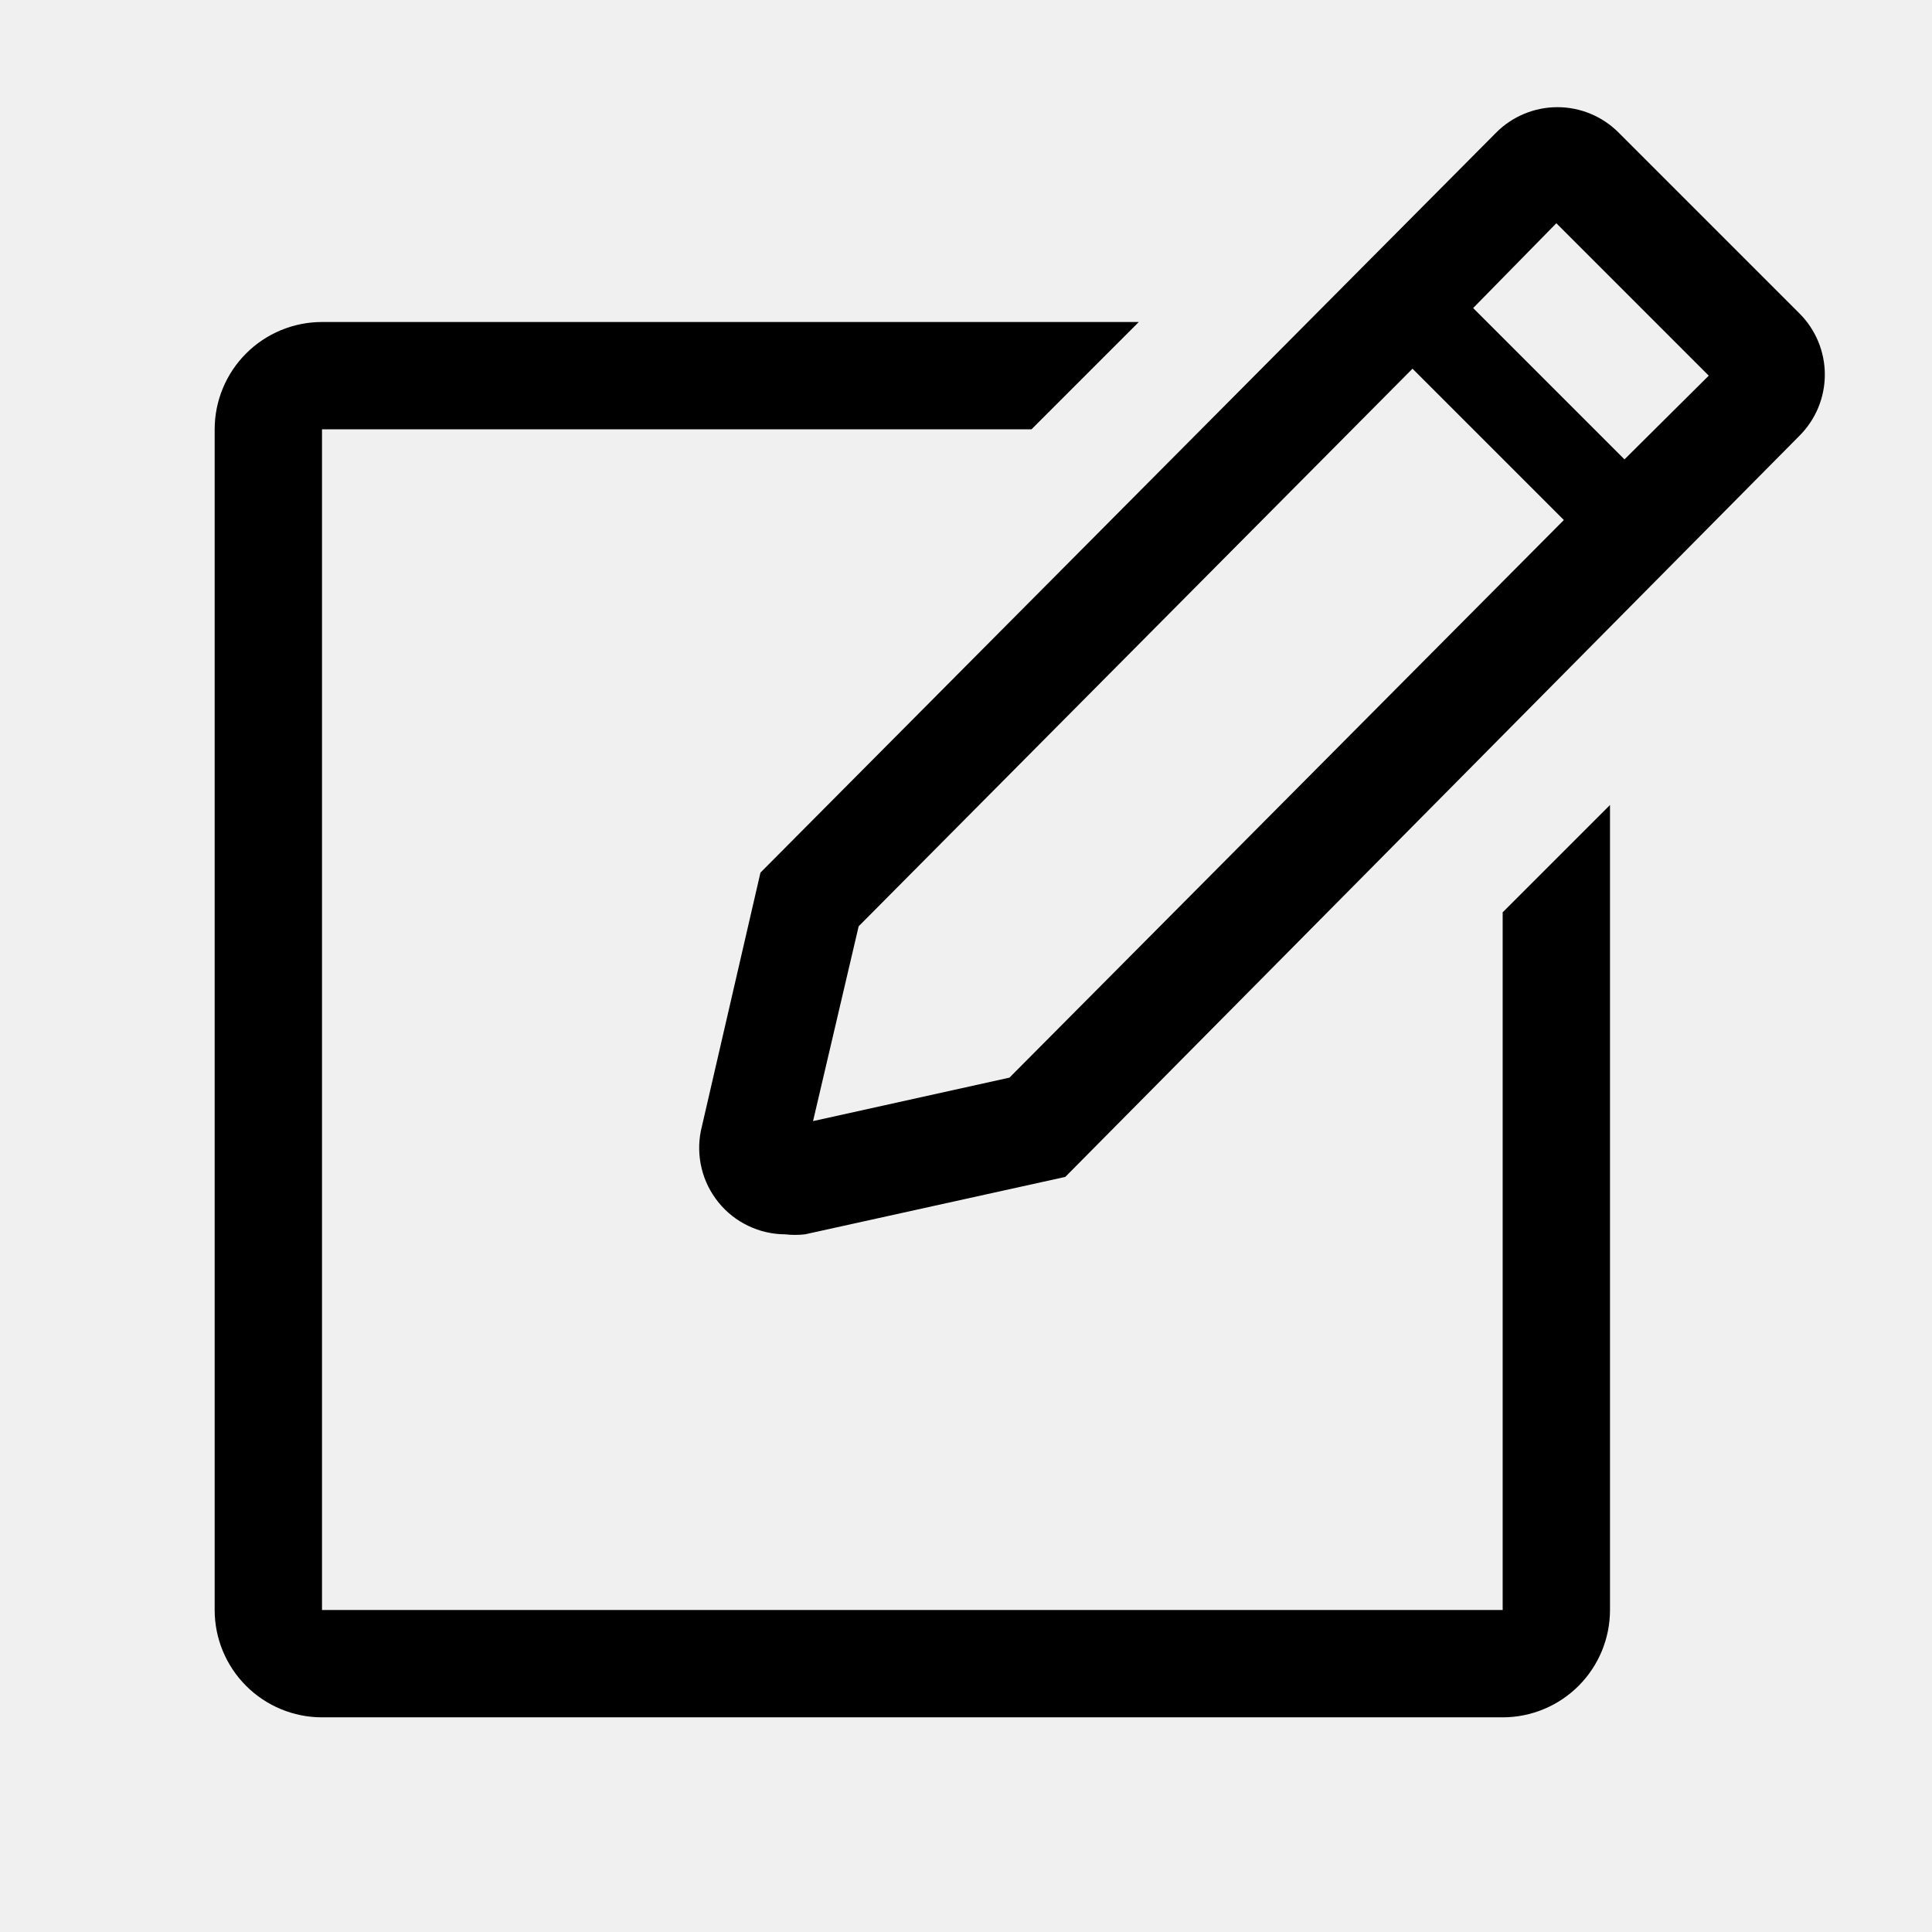
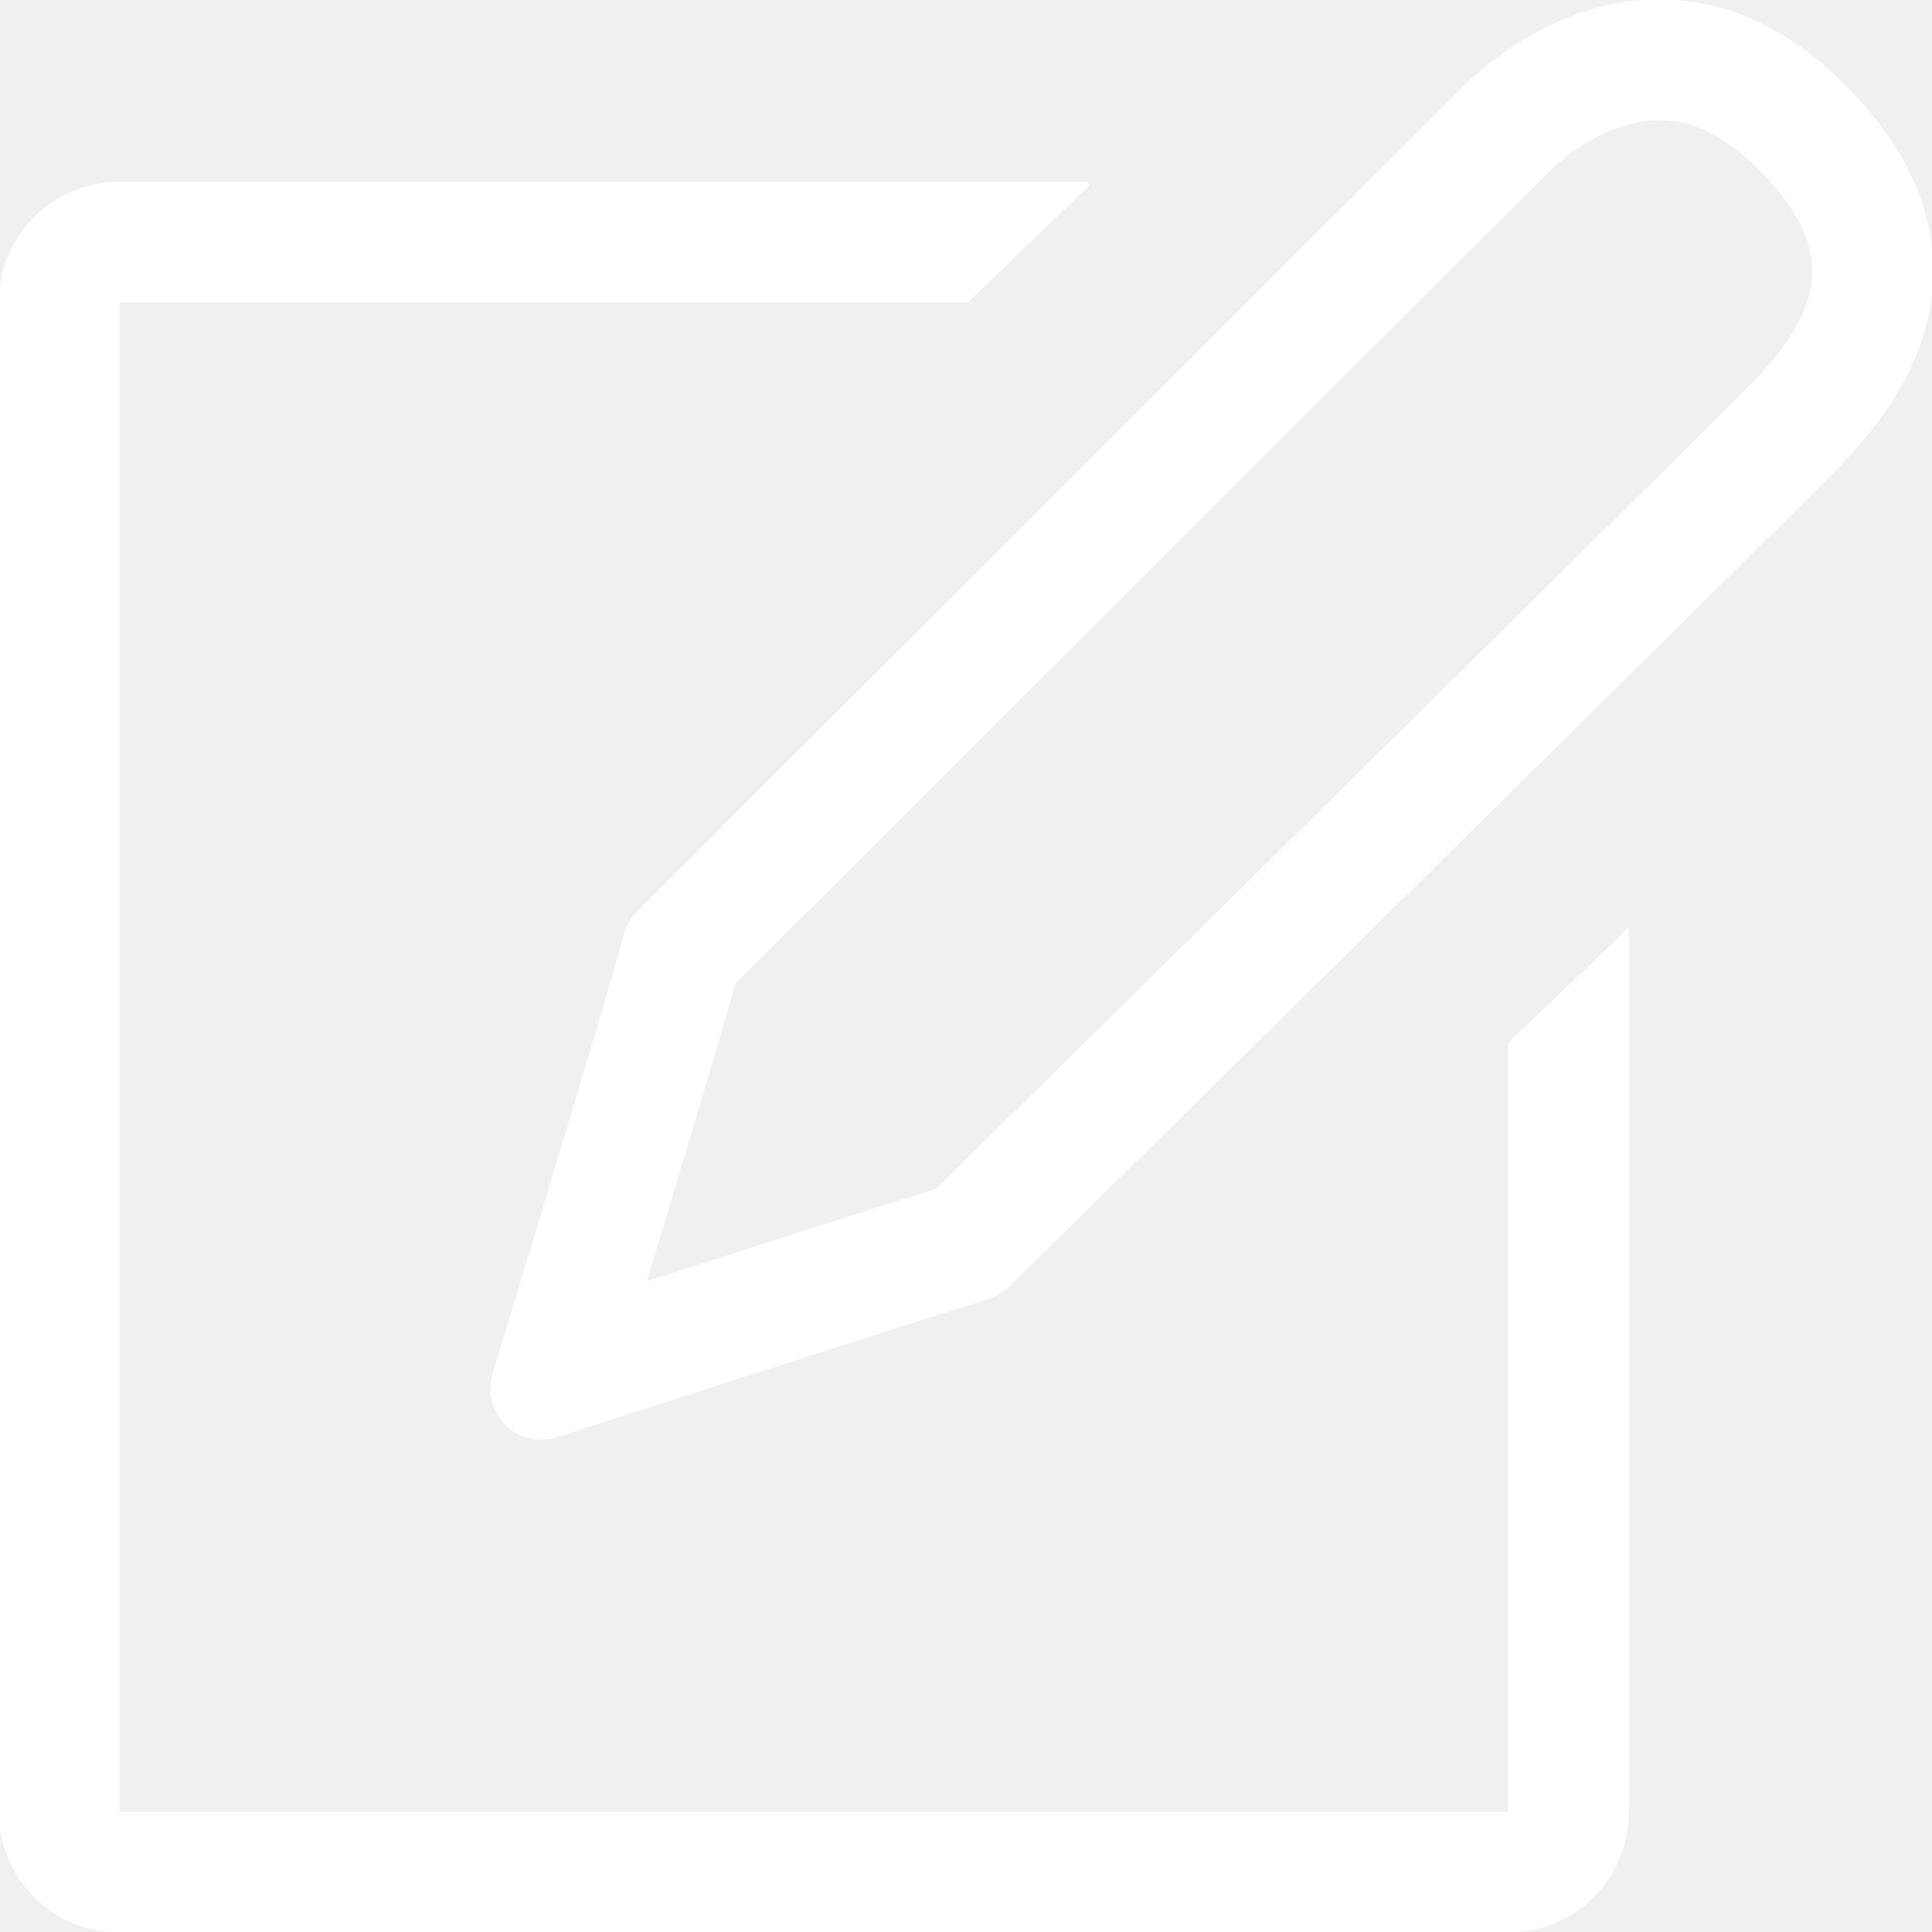
- <svg xmlns="http://www.w3.org/2000/svg" width="36" height="36" viewBox="0 0 36 36" fill="none">
-   <g clip-path="url(#clip0_6_21)">
-     <path d="M28 30H6V8H19.22L21.22 6H6C5.47 6 4.961 6.211 4.586 6.586C4.211 6.961 4 7.47 4 8V30C4 30.53 4.211 31.039 4.586 31.414C4.961 31.789 5.47 32 6 32H28C28.53 32 29.039 31.789 29.414 31.414C29.789 31.039 30 30.53 30 30V15L28 17V30Z" fill="black" />
-     <path d="M33.53 5.84L30.16 2.47C30.01 2.32 29.833 2.201 29.637 2.12C29.442 2.039 29.232 1.997 29.02 1.997C28.808 1.997 28.598 2.039 28.403 2.12C28.207 2.201 28.029 2.32 27.88 2.47L14.17 16.26L13.06 21.07C13.013 21.303 13.018 21.544 13.075 21.775C13.131 22.006 13.239 22.221 13.389 22.406C13.539 22.591 13.728 22.74 13.943 22.842C14.157 22.945 14.392 22.999 14.63 23C14.753 23.014 14.877 23.014 15 23L19.85 21.93L33.53 8.12C33.68 7.97 33.799 7.793 33.88 7.597C33.961 7.402 34.003 7.192 34.003 6.98C34.003 6.768 33.961 6.558 33.88 6.363C33.799 6.167 33.68 5.99 33.53 5.84ZM18.81 20.08L15.15 20.89L16 17.26L26.32 6.87L29.14 9.69L18.81 20.08ZM30.27 8.56L27.45 5.74L29 4.16L31.84 7L30.27 8.56Z" fill="black" />
+ <svg xmlns="http://www.w3.org/2000/svg" fill="#ffffff" width="20px" height="20px" viewBox="0 0 32 32" version="1.1">
+   <g id="SVGRepo_bgCarrier" stroke-width="0" />
+   <g id="SVGRepo_tracerCarrier" stroke-linecap="round" stroke-linejoin="round" />
+   <g id="SVGRepo_iconCarrier">
+     <path d="M24.98 30.009h-23v-25h14.050l2.022-1.948-0.052-0.052h-16.020c-1.105 0-2 0.896-2 2v25c0 1.105 0.895 2 2 2h23c1.105 0 2-0.895 2-2v-14.646l-2 1.909v12.736zM30.445 1.295c-0.902-0.865-1.898-1.304-2.961-1.304-1.663 0-2.876 1.074-3.206 1.403-0.468 0.462-13.724 13.699-13.724 13.699-0.104 0.106-0.18 0.235-0.219 0.38-0.359 1.326-2.159 7.218-2.176 7.277-0.093 0.302-0.010 0.631 0.213 0.851 0.159 0.16 0.373 0.245 0.591 0.245 0.086 0 0.172-0.012 0.257-0.039 0.061-0.020 6.141-1.986 7.141-2.285 0.132-0.039 0.252-0.11 0.351-0.207 0.631-0.623 12.816-12.618 13.802-13.637 1.020-1.052 1.526-2.146 1.507-3.253-0.019-1.094-0.55-2.147-1.575-3.129zM29.076 6.285c-0.556 0.574-4.914 4.88-12.952 12.798l-0.615 0.607c-0.921 0.285-3.128 0.994-4.796 1.532 0.537-1.773 1.181-3.916 1.469-4.929 1.717-1.715 13.075-13.055 13.506-13.48 0.084-0.084 0.851-0.821 1.795-0.821 0.536 0 1.053 0.244 1.577 0.748 0.627 0.602 0.95 1.179 0.959 1.72 0.010 0.556-0.308 1.171-0.943 1.827z" />
  </g>
-   <defs>
-     <clipPath id="clip0_6_21">
-       <rect width="36" height="36" fill="white" />
-     </clipPath>
-   </defs>
</svg>
